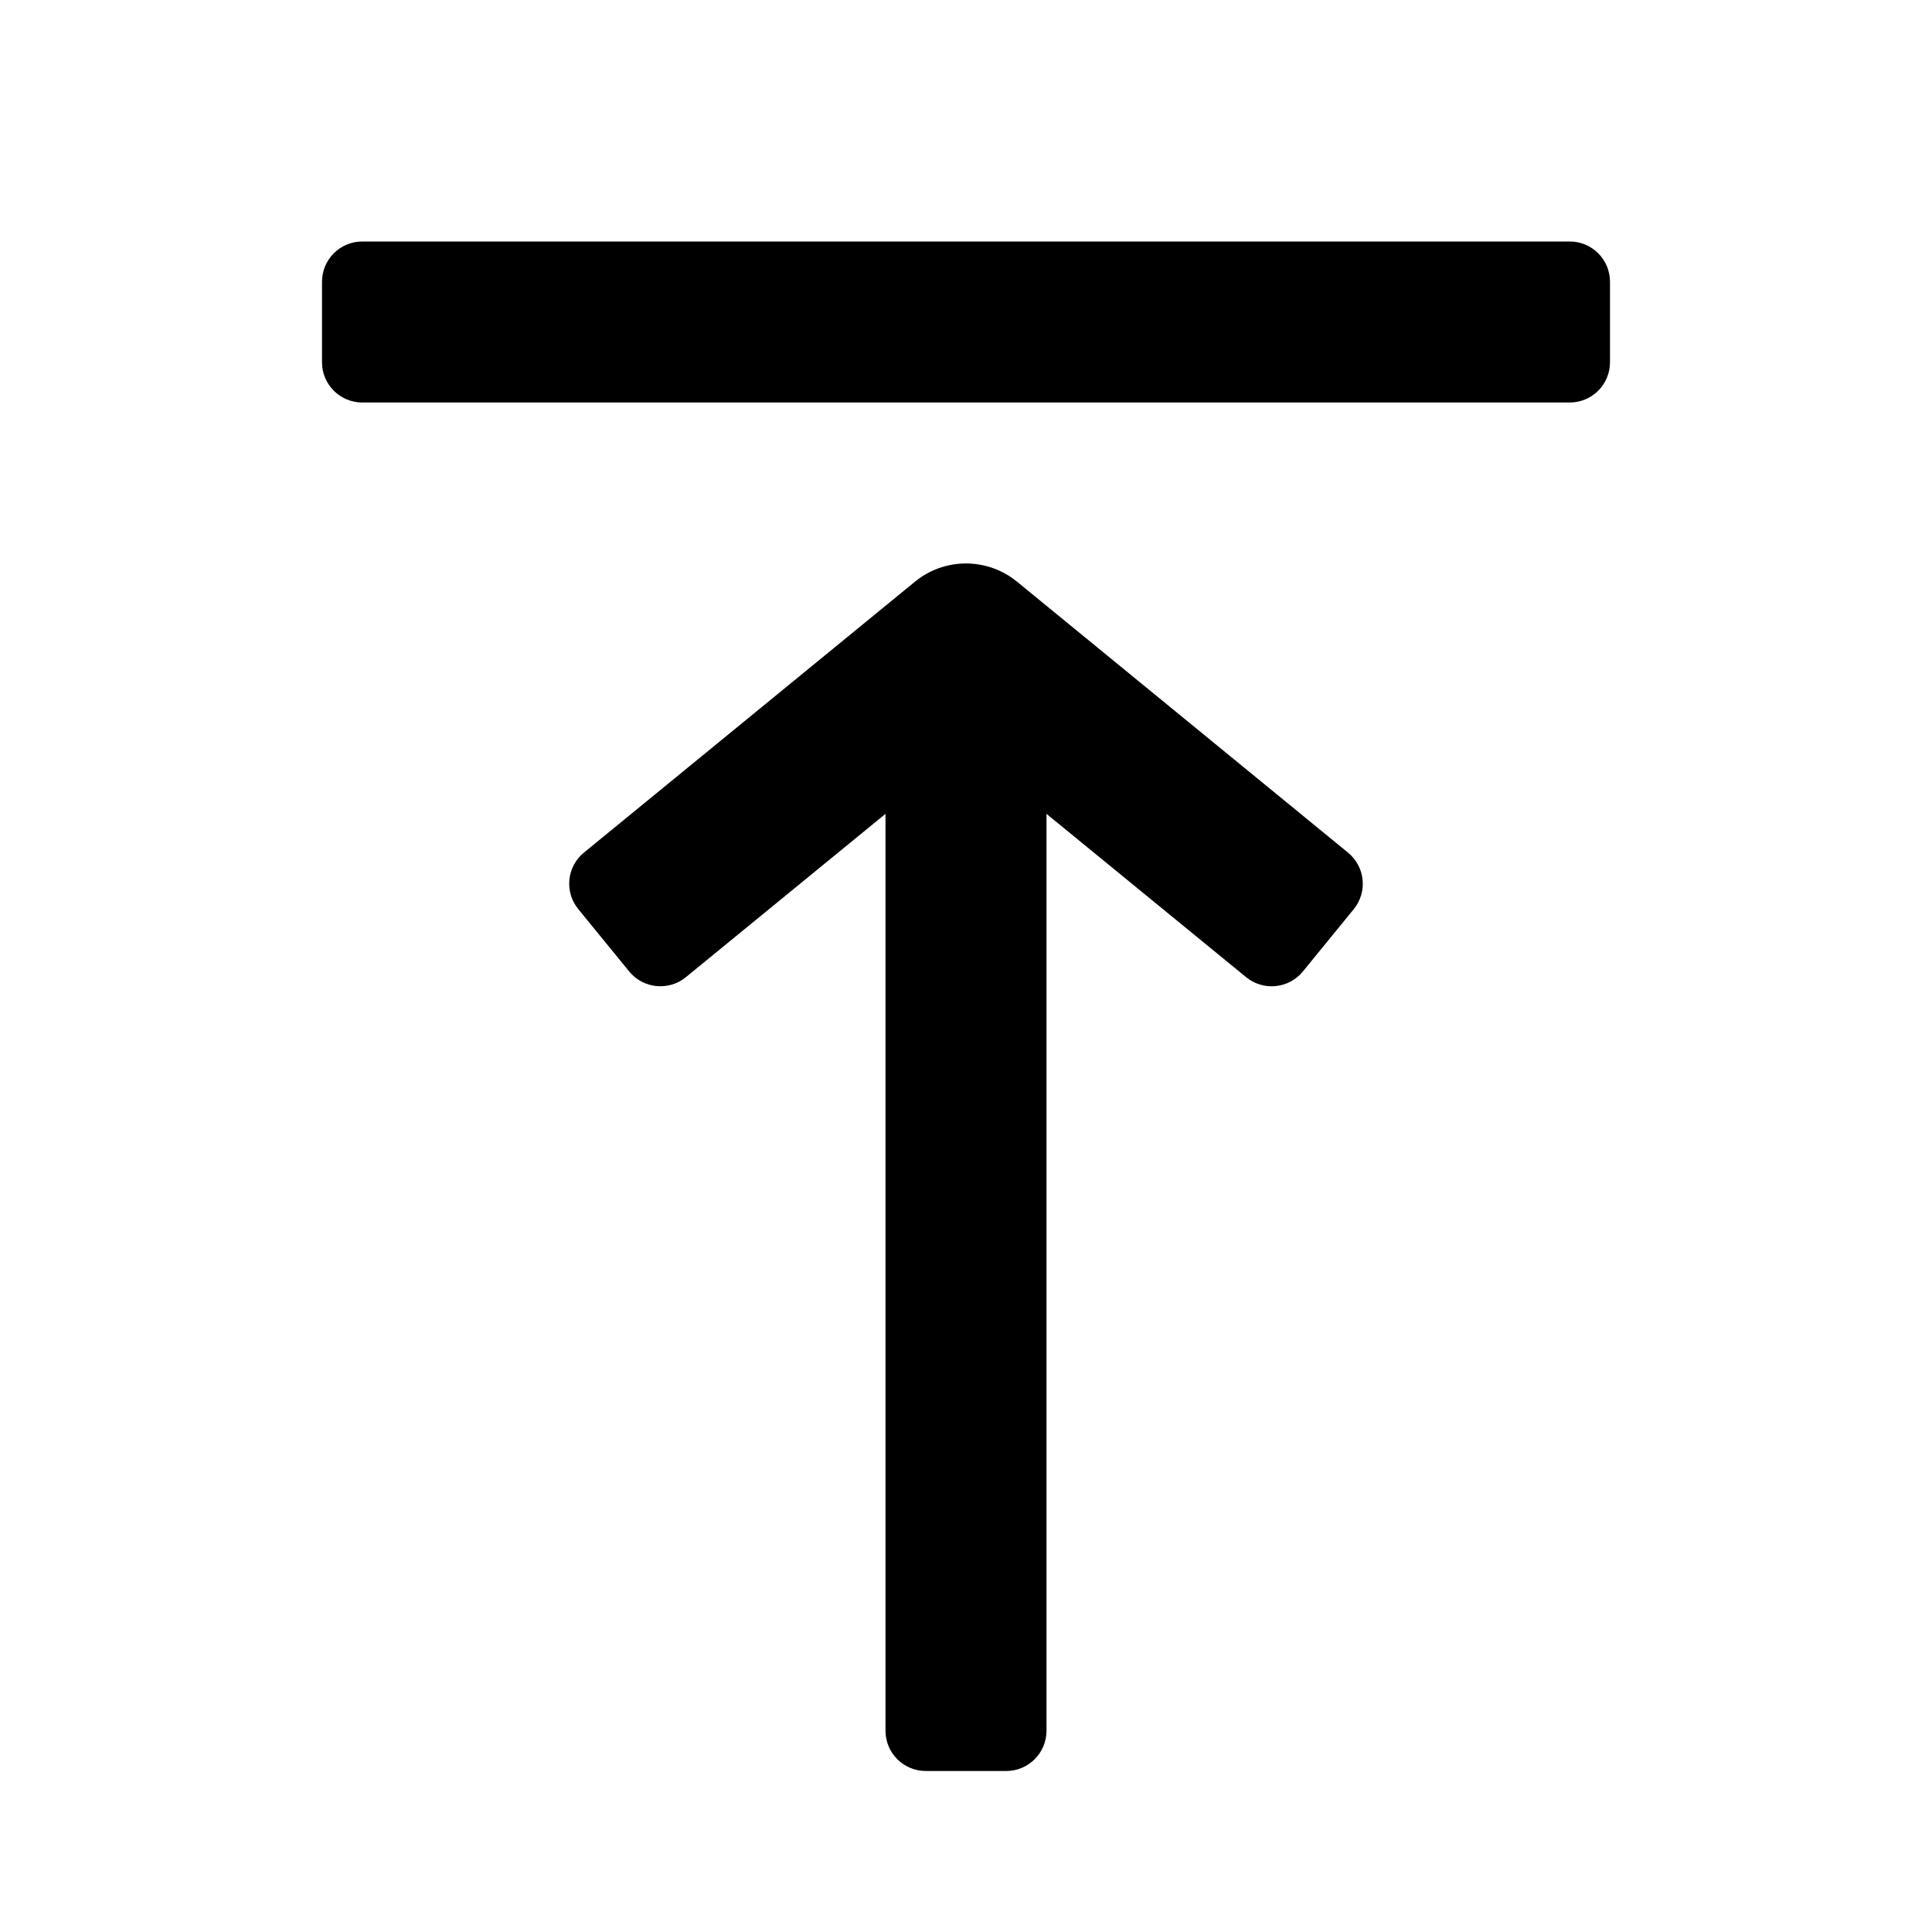
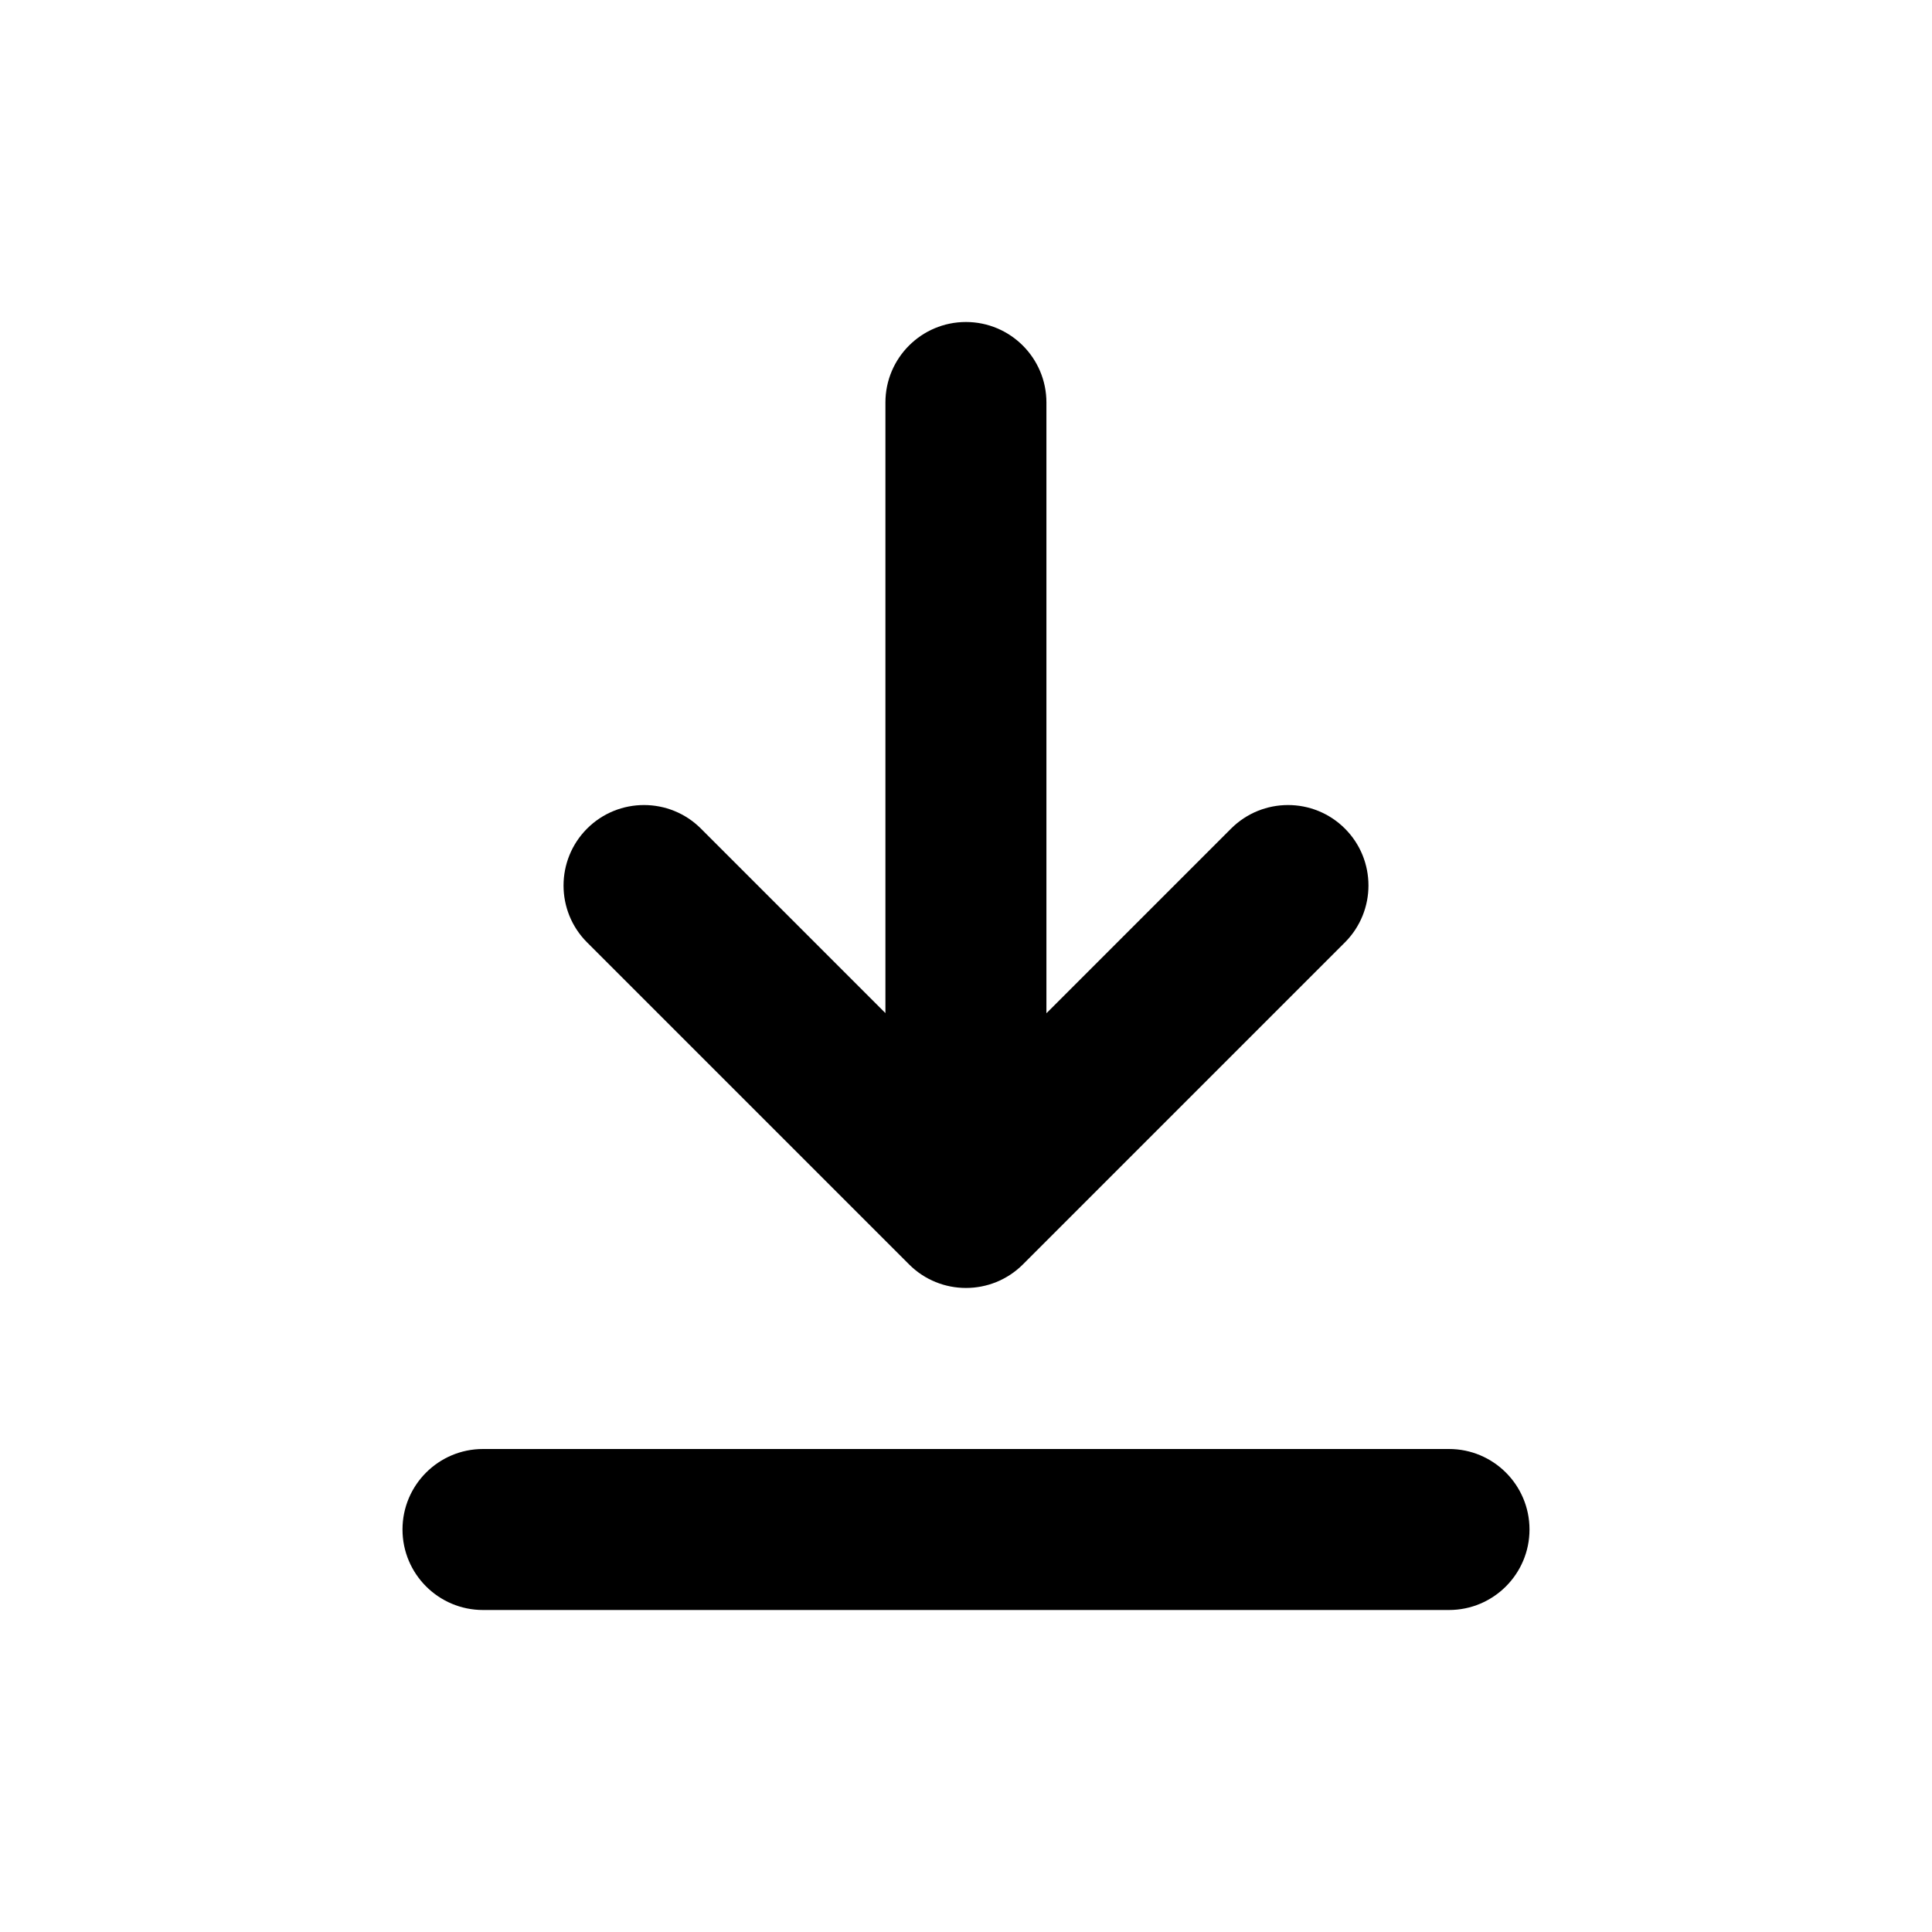
<svg xmlns="http://www.w3.org/2000/svg" width="24" height="24" viewBox="0 0 24 24" class="wd-icon wd-icon-upload" role="presentation">
-   <path d="M4 3.5C4 3.224 4.224 3 4.5 3L19.5 3C19.776 3 20 3.224 20 3.5V4.5C20 4.776 19.776 5 19.5 5L4.5 5C4.224 5 4 4.776 4 4.5L4 3.5Z" fill="oklch(0.352 0 0 / 1)" class="wd-icon-fill" />
-   <path d="M11.367 7.225C11.597 7.037 11.891 6.966 12.169 7.014C12.335 7.042 12.496 7.113 12.634 7.226L16.746 10.592C16.959 10.767 16.991 11.081 16.816 11.295L16.5 11.682L16.184 12.069C16.01 12.282 15.694 12.314 15.48 12.139L13 10.11V21.5C13 21.776 12.776 22 12.5 22H11.5C11.224 22 11 21.776 11 21.5V10.11L8.52 12.139C8.307 12.313 7.992 12.282 7.817 12.069L7.184 11.294C7.009 11.08 7.04 10.766 7.254 10.591L11.367 7.225Z" fill="oklch(0.352 0 0 / 1)" class="wd-icon-accent" />
+   <path d="M18 18C18.552 18 19 18.448 19 19C19 19.552 18.552 20 18 20H6C5.448 20 5 19.552 5 19C5 18.448 5.448 18 6 18H18Z" fill="oklch(0.352 0 0 / 1)" class="wd-icon-fill" />
+   <path d="M11.999 4C12.551 4 12.999 4.448 12.999 5V12.587L15.293 10.293C15.684 9.903 16.317 9.903 16.707 10.293C17.097 10.683 17.097 11.316 16.707 11.707L12.707 15.707C12.316 16.097 11.683 16.097 11.293 15.707L7.293 11.707C6.903 11.317 6.903 10.684 7.293 10.293C7.683 9.903 8.317 9.903 8.707 10.293L10.999 12.585V5C10.999 4.448 11.447 4 11.999 4Z" fill="oklch(0.352 0 0 / 1)" class="wd-icon-fill" />
</svg>
